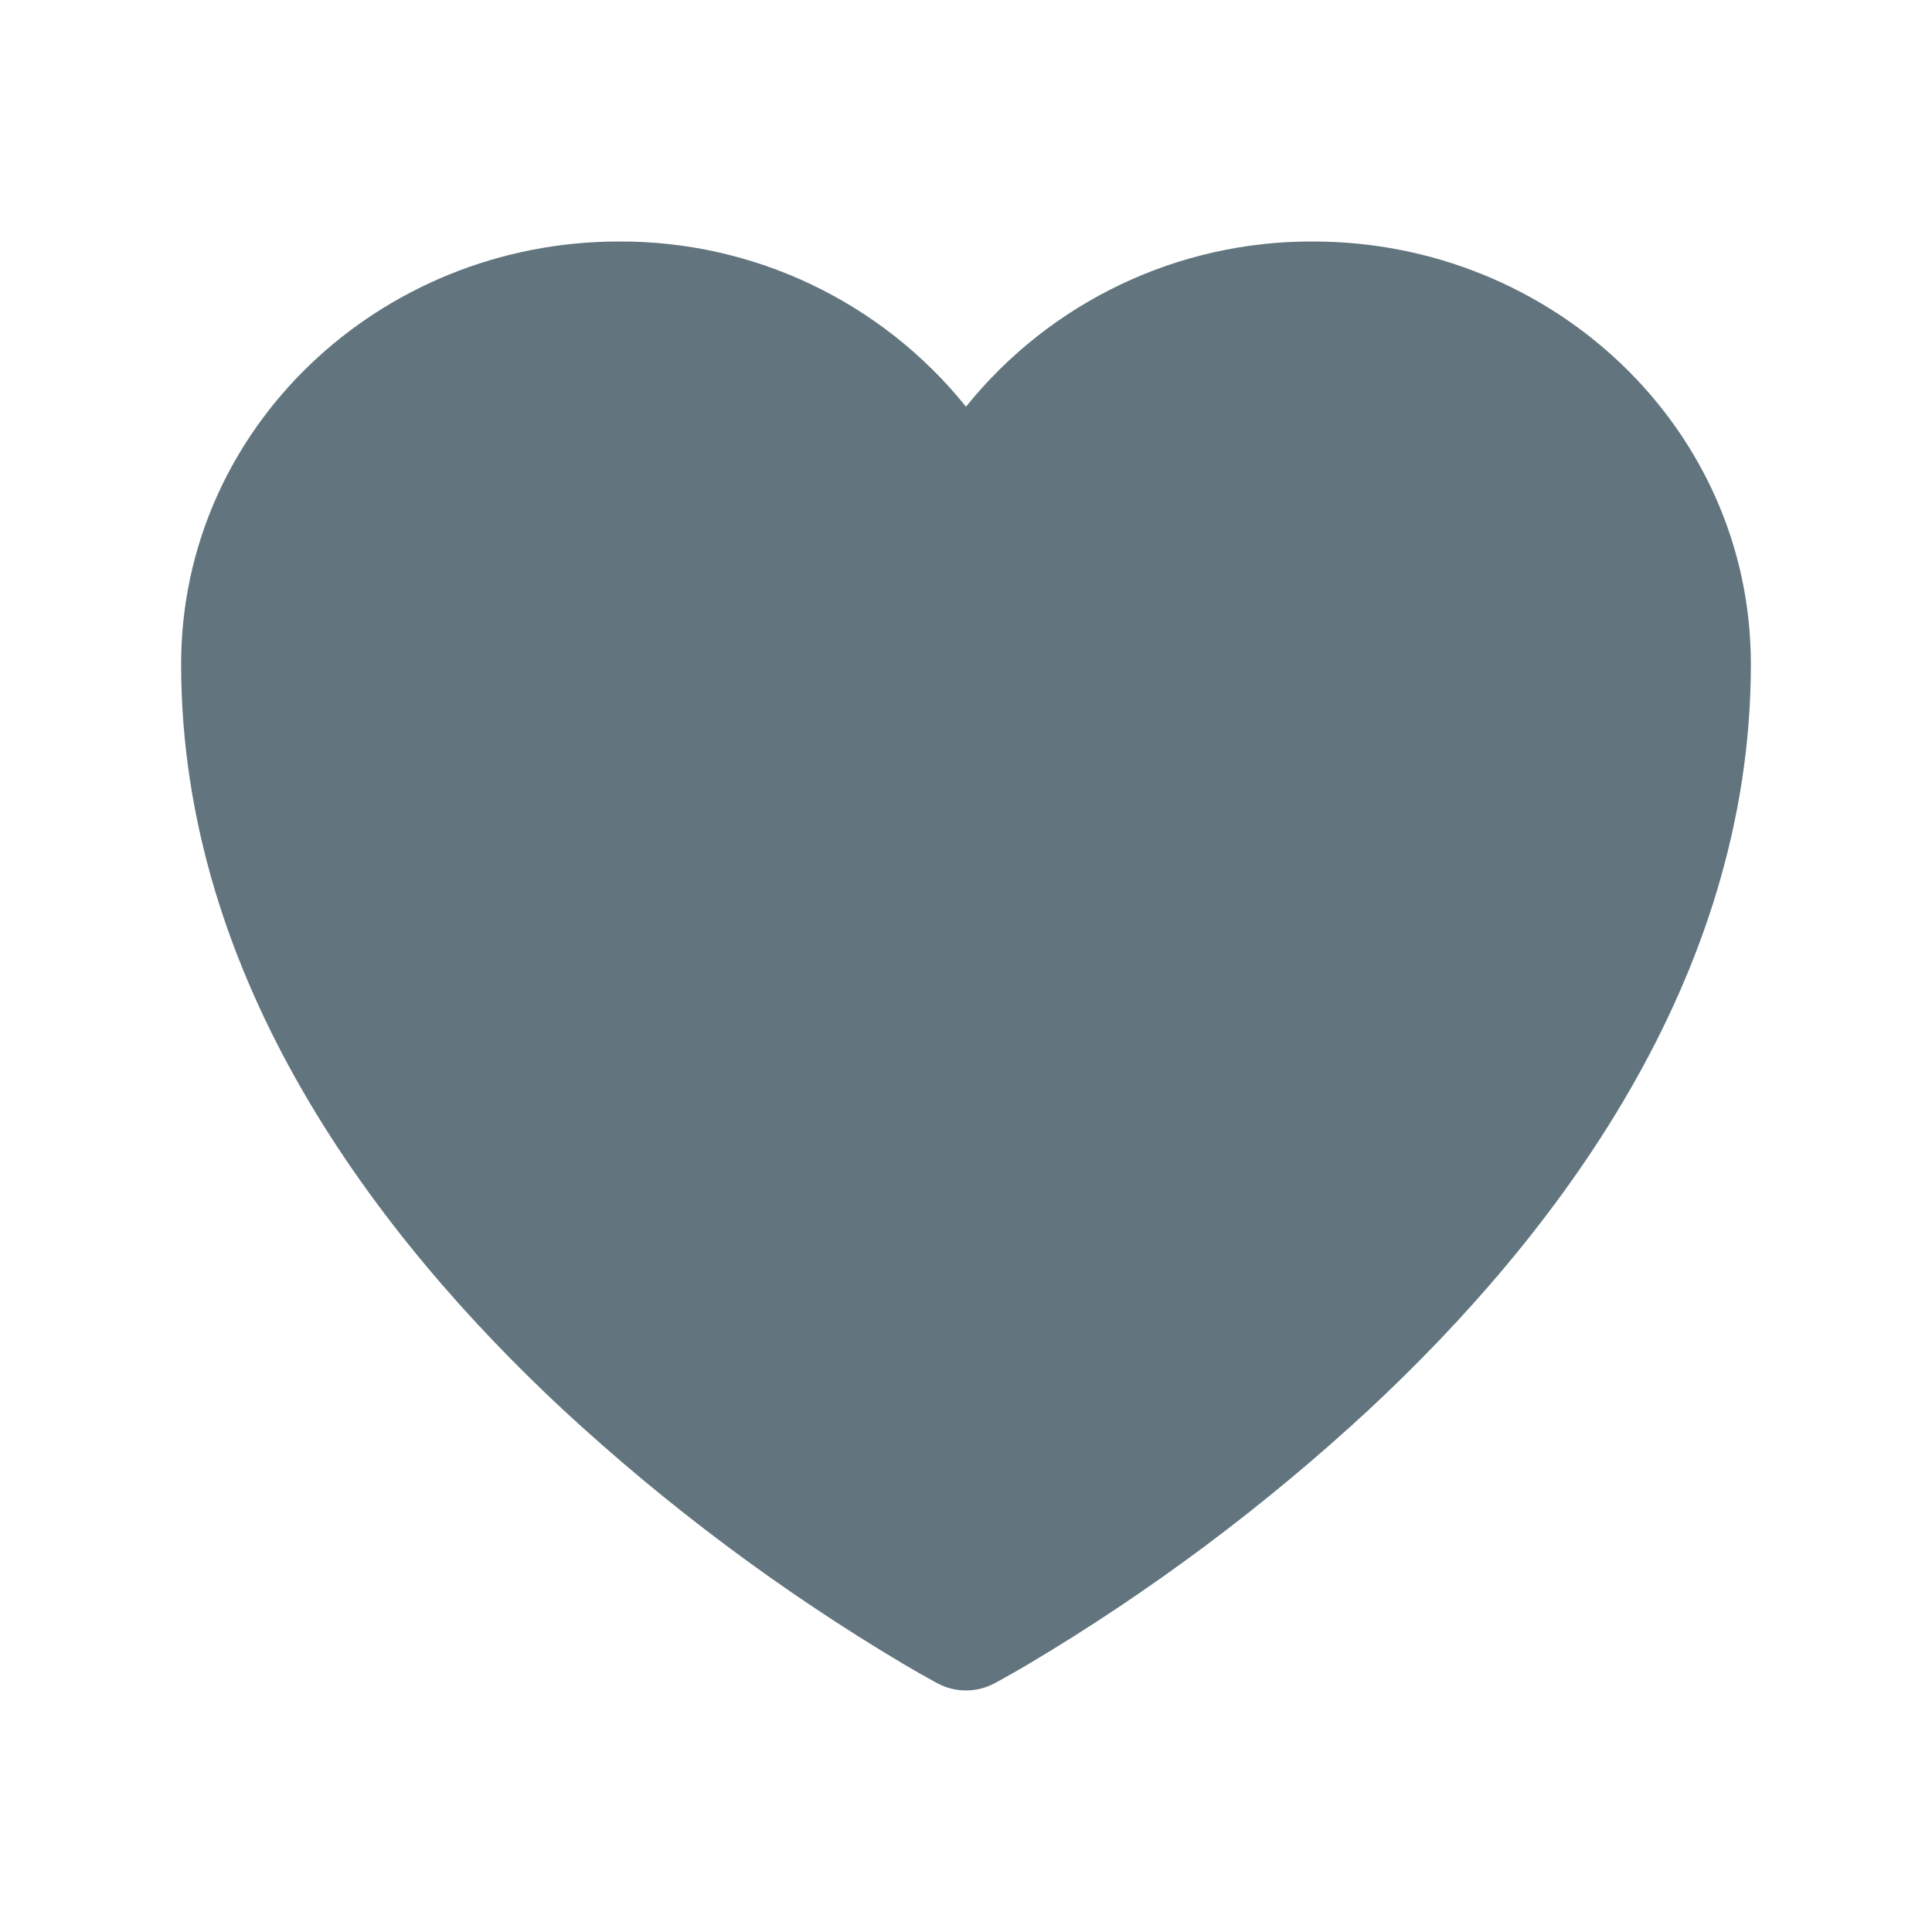
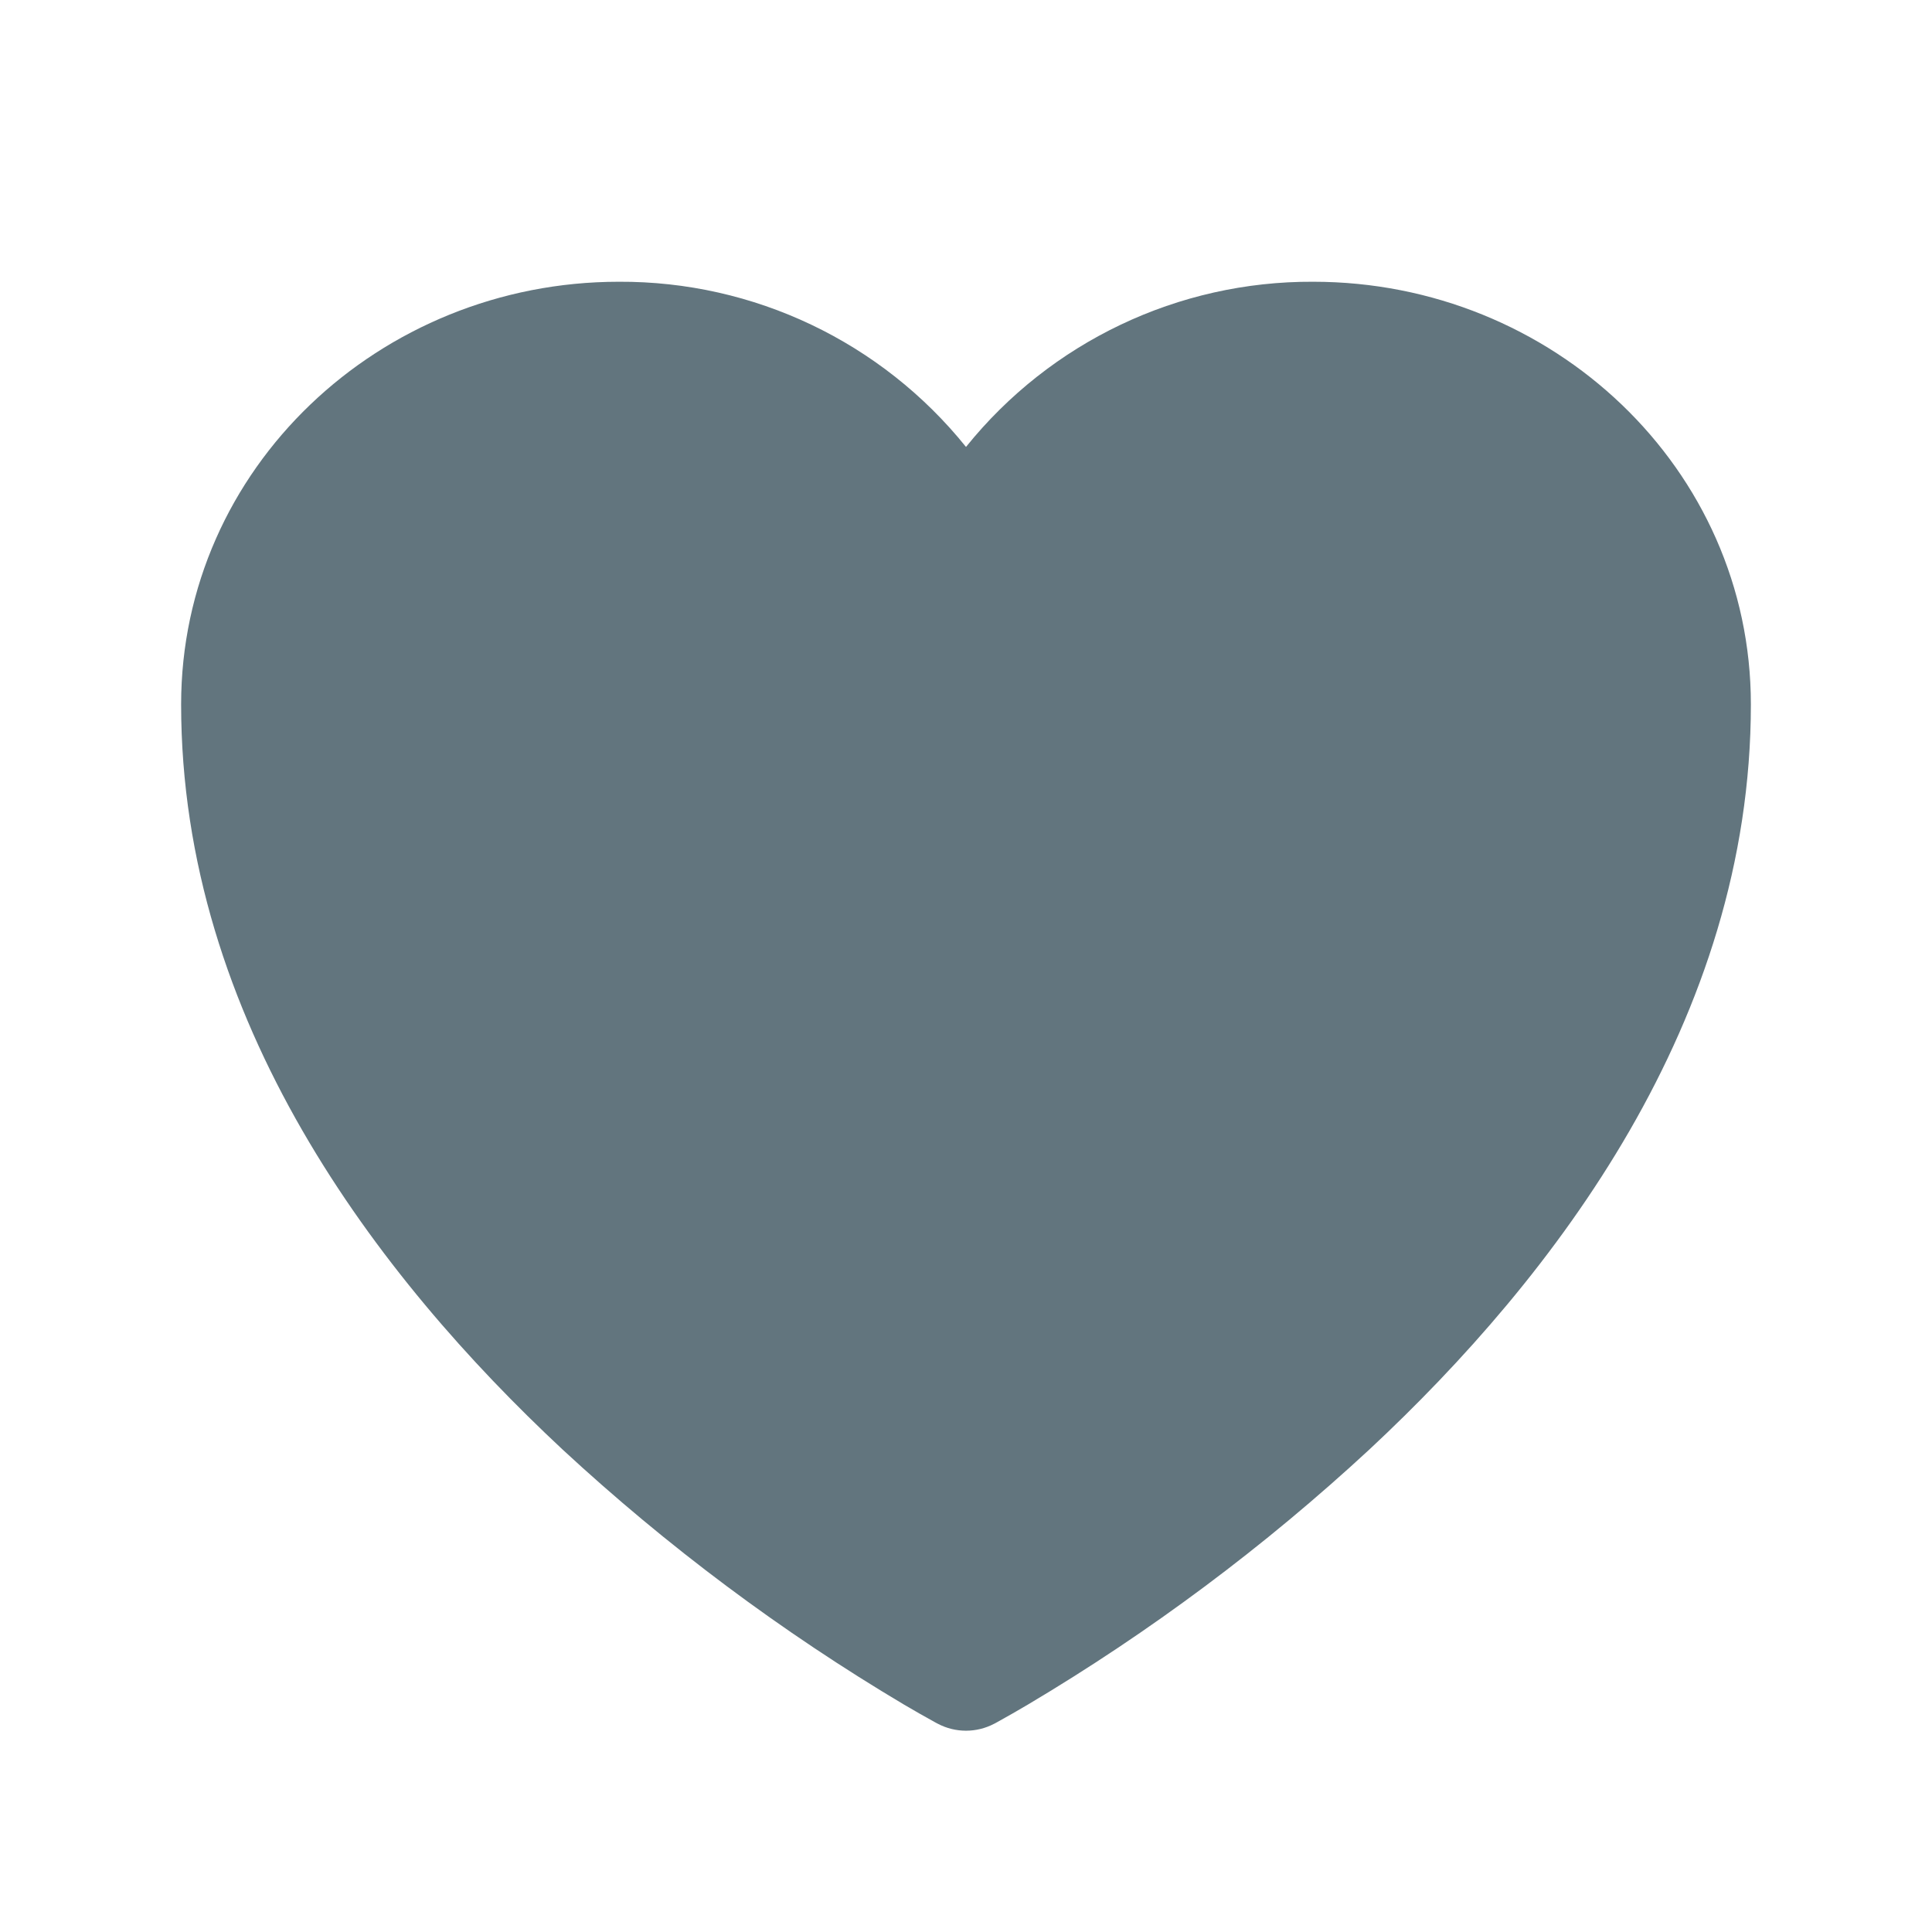
<svg xmlns="http://www.w3.org/2000/svg" fill="none" viewBox="0 0 24 24">
-   <path fill="#62757E" d="m11.645 20.91-.007-.003-.022-.012a15.143 15.143 0 0 1-.383-.218 25.18 25.18 0 0 1-4.244-3.17C4.688 15.361 2.25 12.174 2.25 8.25 2.25 5.322 4.714 3 7.688 3A5.5 5.5 0 0 1 12 5.052 5.5 5.5 0 0 1 16.313 3c2.973 0 5.437 2.322 5.437 5.25 0 3.925-2.438 7.112-4.739 9.256a25.175 25.175 0 0 1-4.244 3.171 15.143 15.143 0 0 1-.383.218l-.022.012-.007.004-.003.001a.752.752 0 0 1-.704 0l-.003-.001Z" />
+   <path fill="#62757E" d="m11.645 21.41-.007-.003-.022-.012a15.247 15.247 0 0 1-.383-.218 25.18 25.18 0 0 1-4.244-3.17C4.688 15.86 2.25 12.674 2.25 8.75c0-2.928 2.464-5.25 5.438-5.25A5.5 5.5 0 0 1 12 5.552 5.5 5.5 0 0 1 16.313 3.5c2.973 0 5.437 2.322 5.437 5.25 0 3.925-2.438 7.111-4.739 9.256a25.175 25.175 0 0 1-4.244 3.17 15.247 15.247 0 0 1-.383.219l-.022.012-.007.004-.003.001a.752.752 0 0 1-.704 0l-.003-.001Z" />
</svg>
